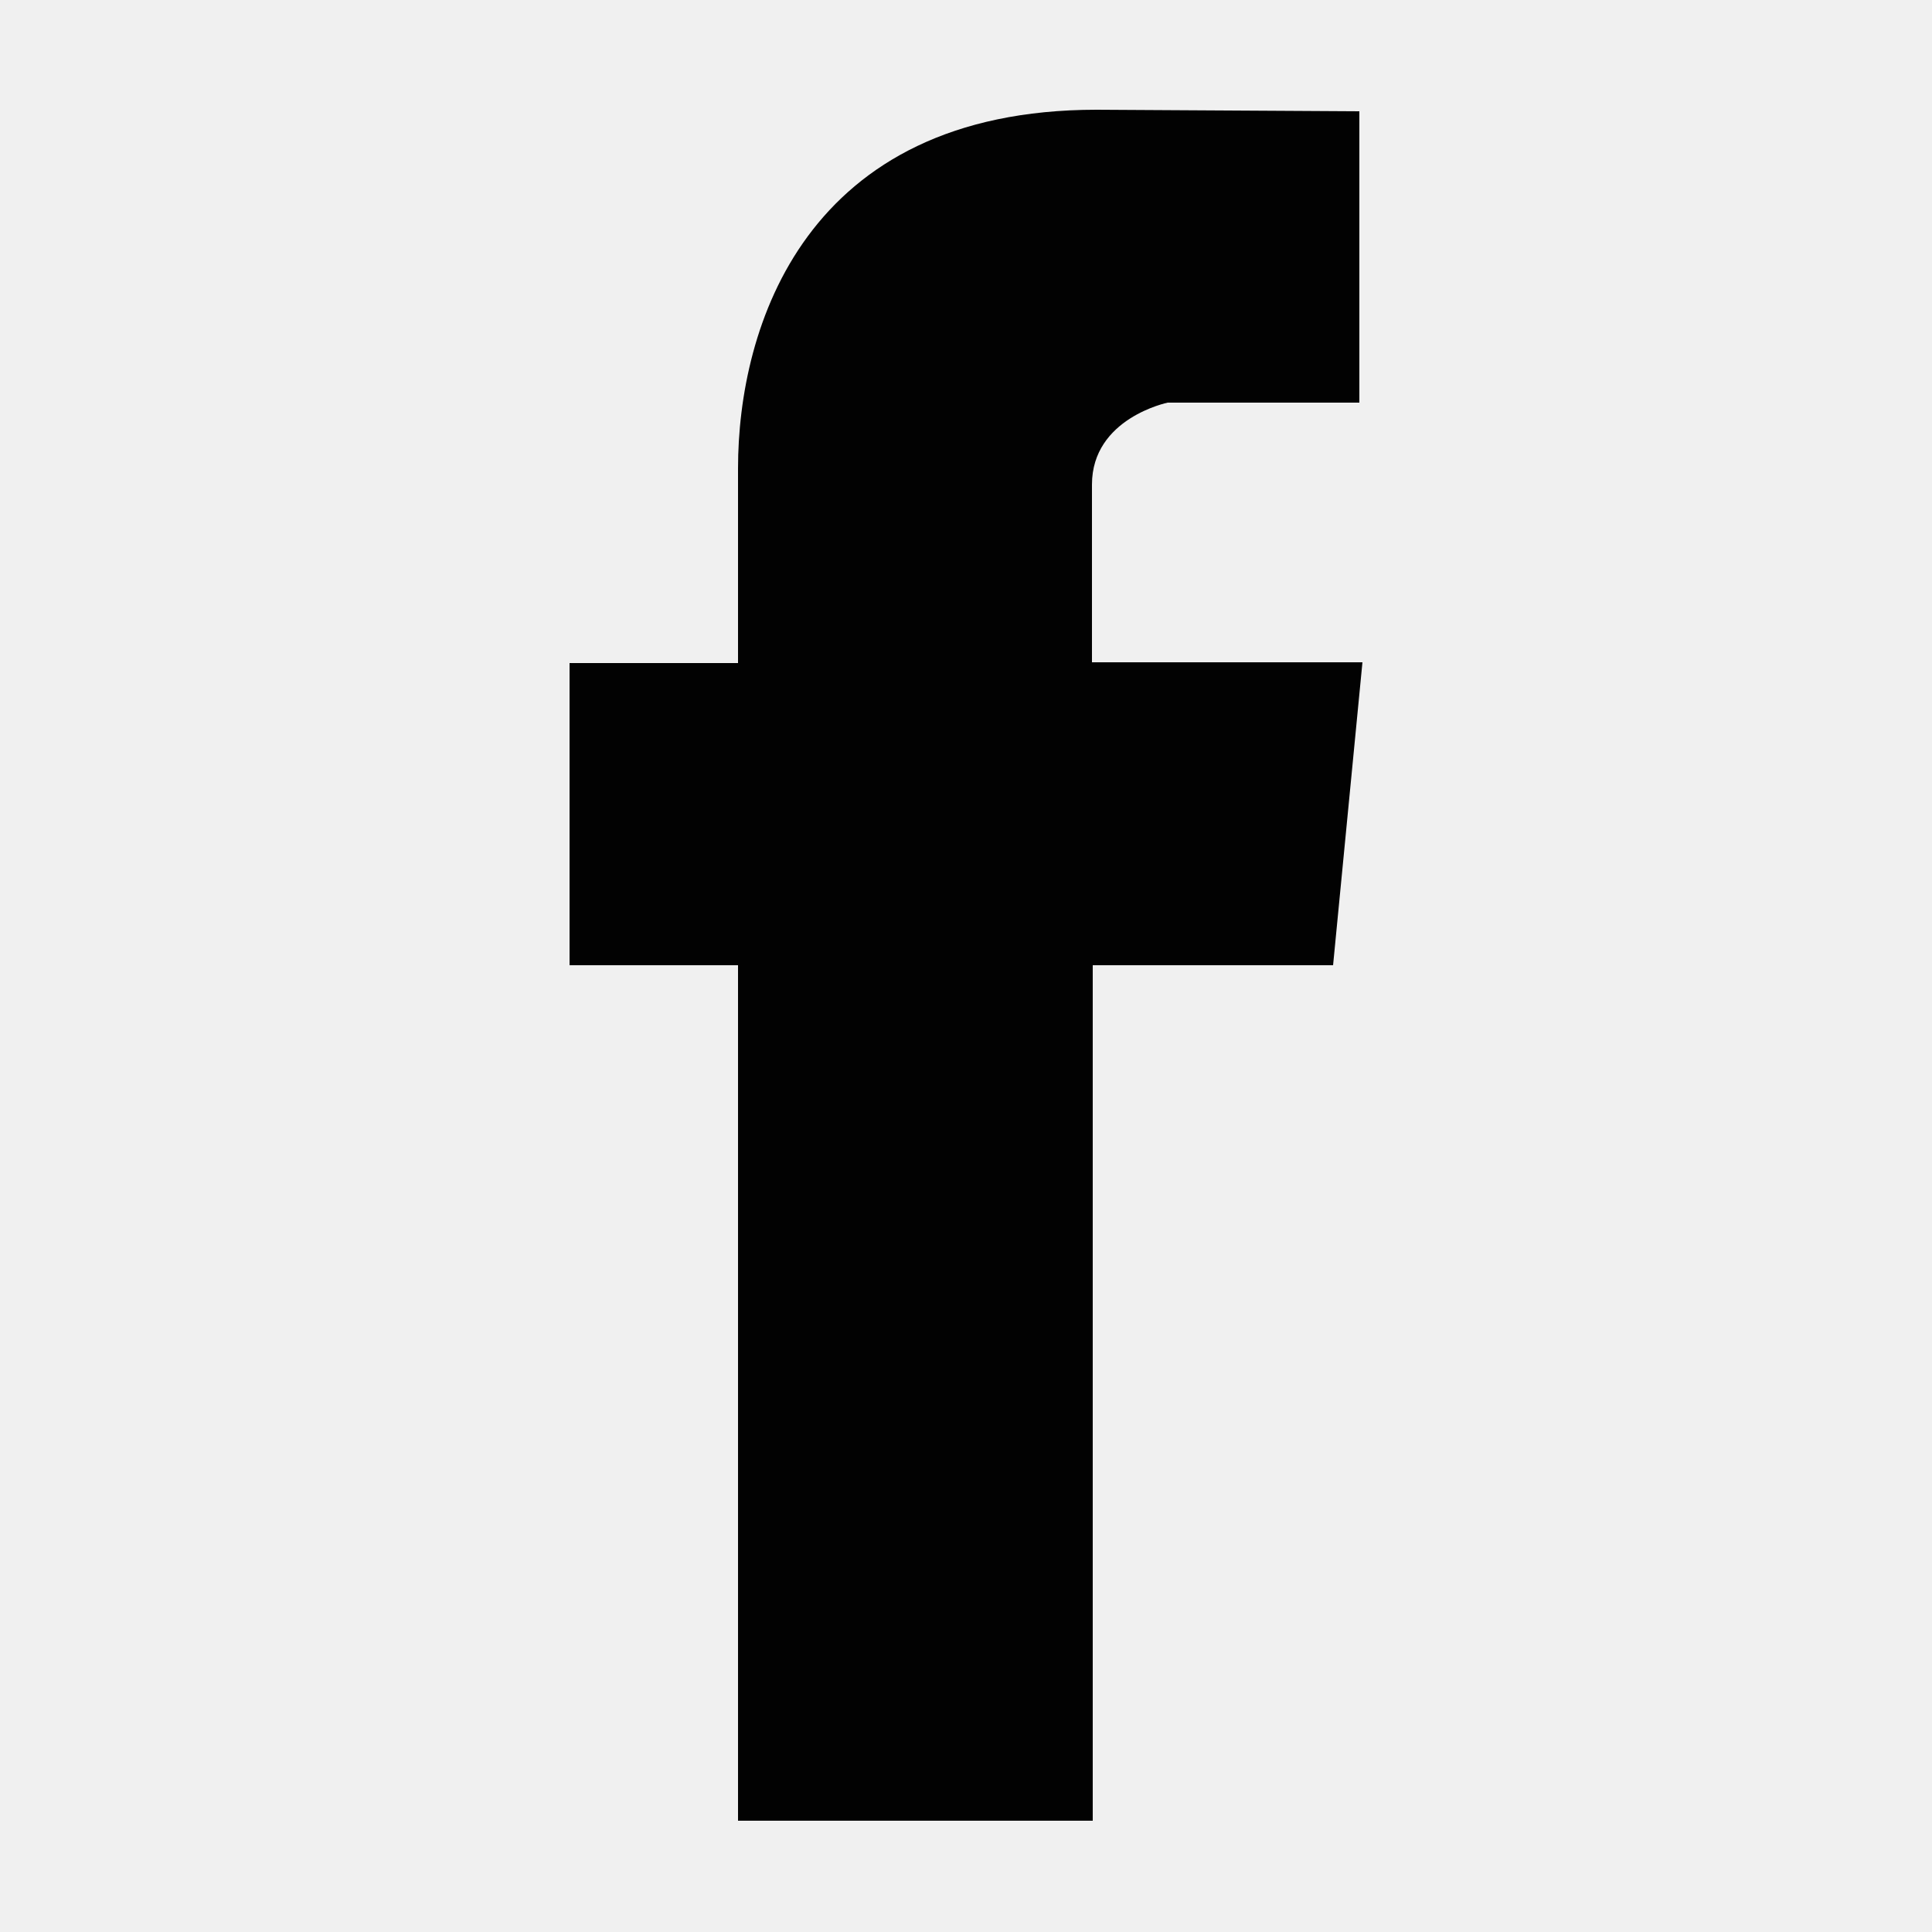
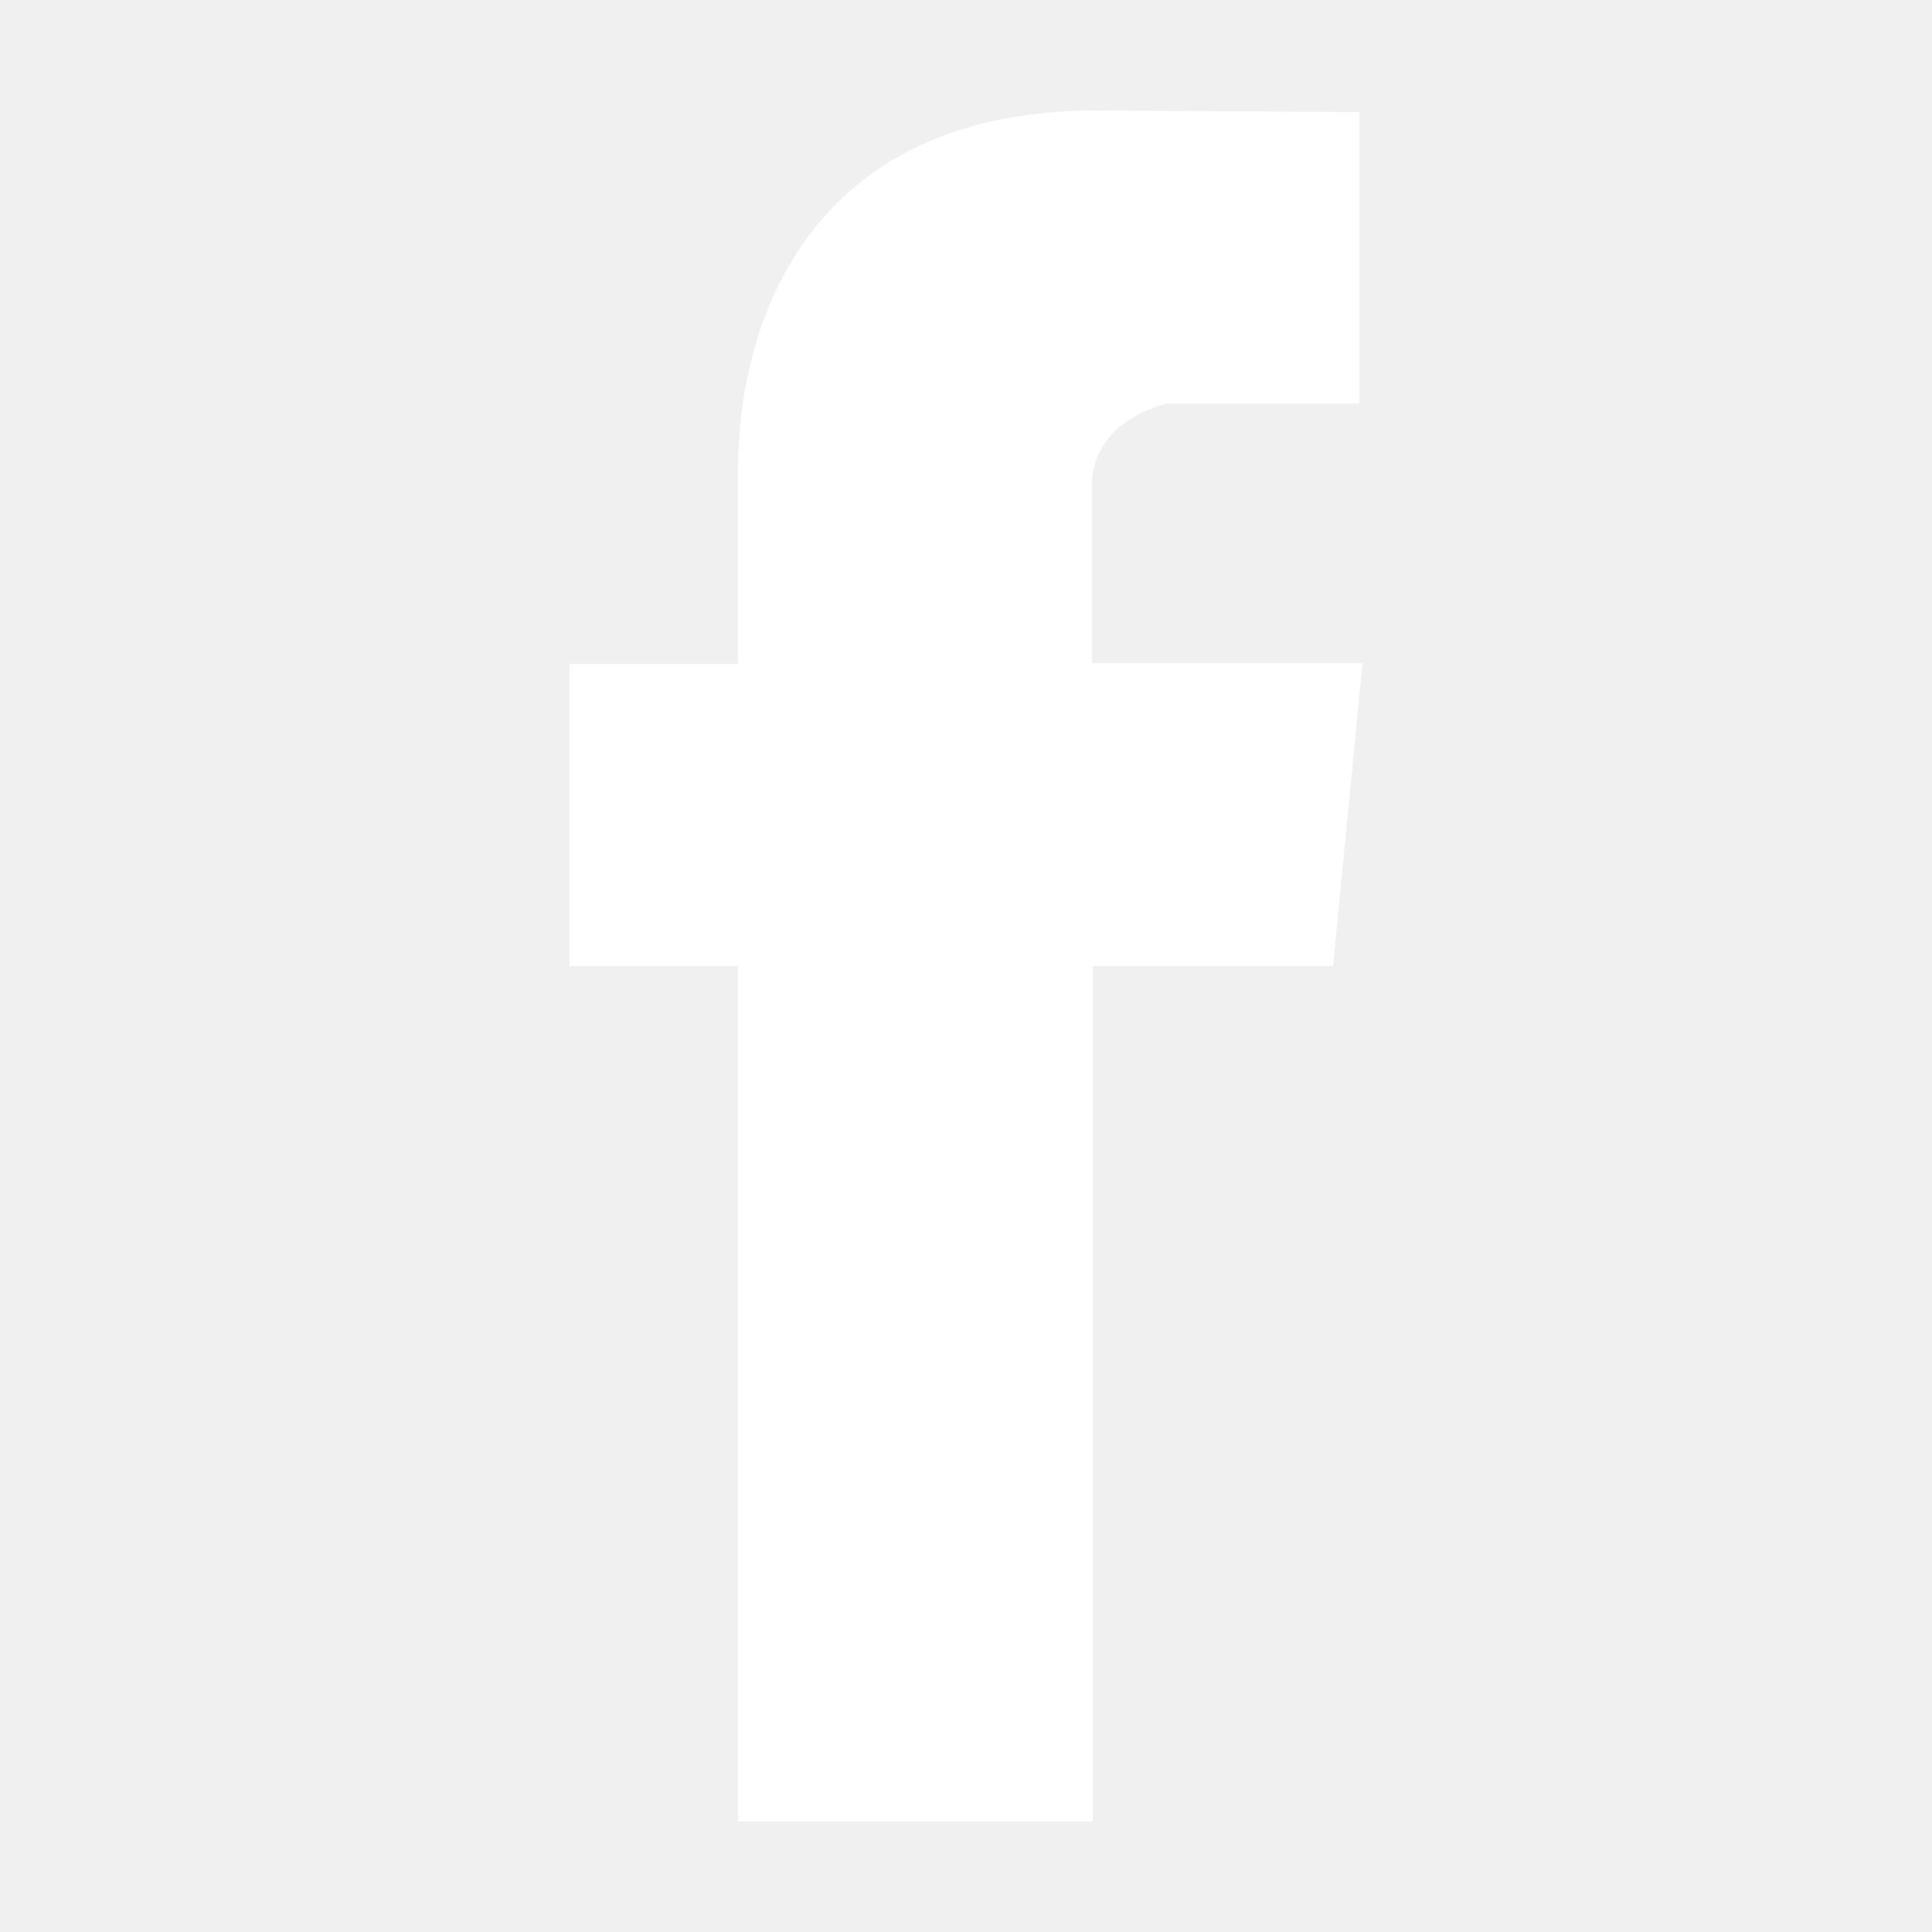
- <svg xmlns="http://www.w3.org/2000/svg" viewBox="-354 156 250 250" enable-background="new -354 156 250 250">
-   <style type="text/css">.st0{fill:#020202;}</style>
-   <path class="st0" d="M-181.5 280.9h-31.1v110.7h-45.9v-110.7h-21.8v-39.1h21.8v-25.2c0-18.2 8.6-46.4 46.4-46.4l34 .2v37.7h-24.8s-9.8 2-9.8 10.6v23h35l-3.8 39.2z" />
+ <svg xmlns="http://www.w3.org/2000/svg" version="1.1" id="Layer_1" x="0px" y="0px" viewBox="-270 182 250 250" enable-background="new -270 182 250 250" xml:space="preserve">
+   <path fill="#FFFFFF" d="M-97.5,307h-31.1v110.7h-45.9V307h-21.8v-39.1h21.8v-25.2c0-18.2,8.6-46.4,46.4-46.4l34,0.2v37.7h-24.8  c0,0-9.8,2-9.8,10.6v23h35L-97.5,307L-97.5,307z" />
</svg>
